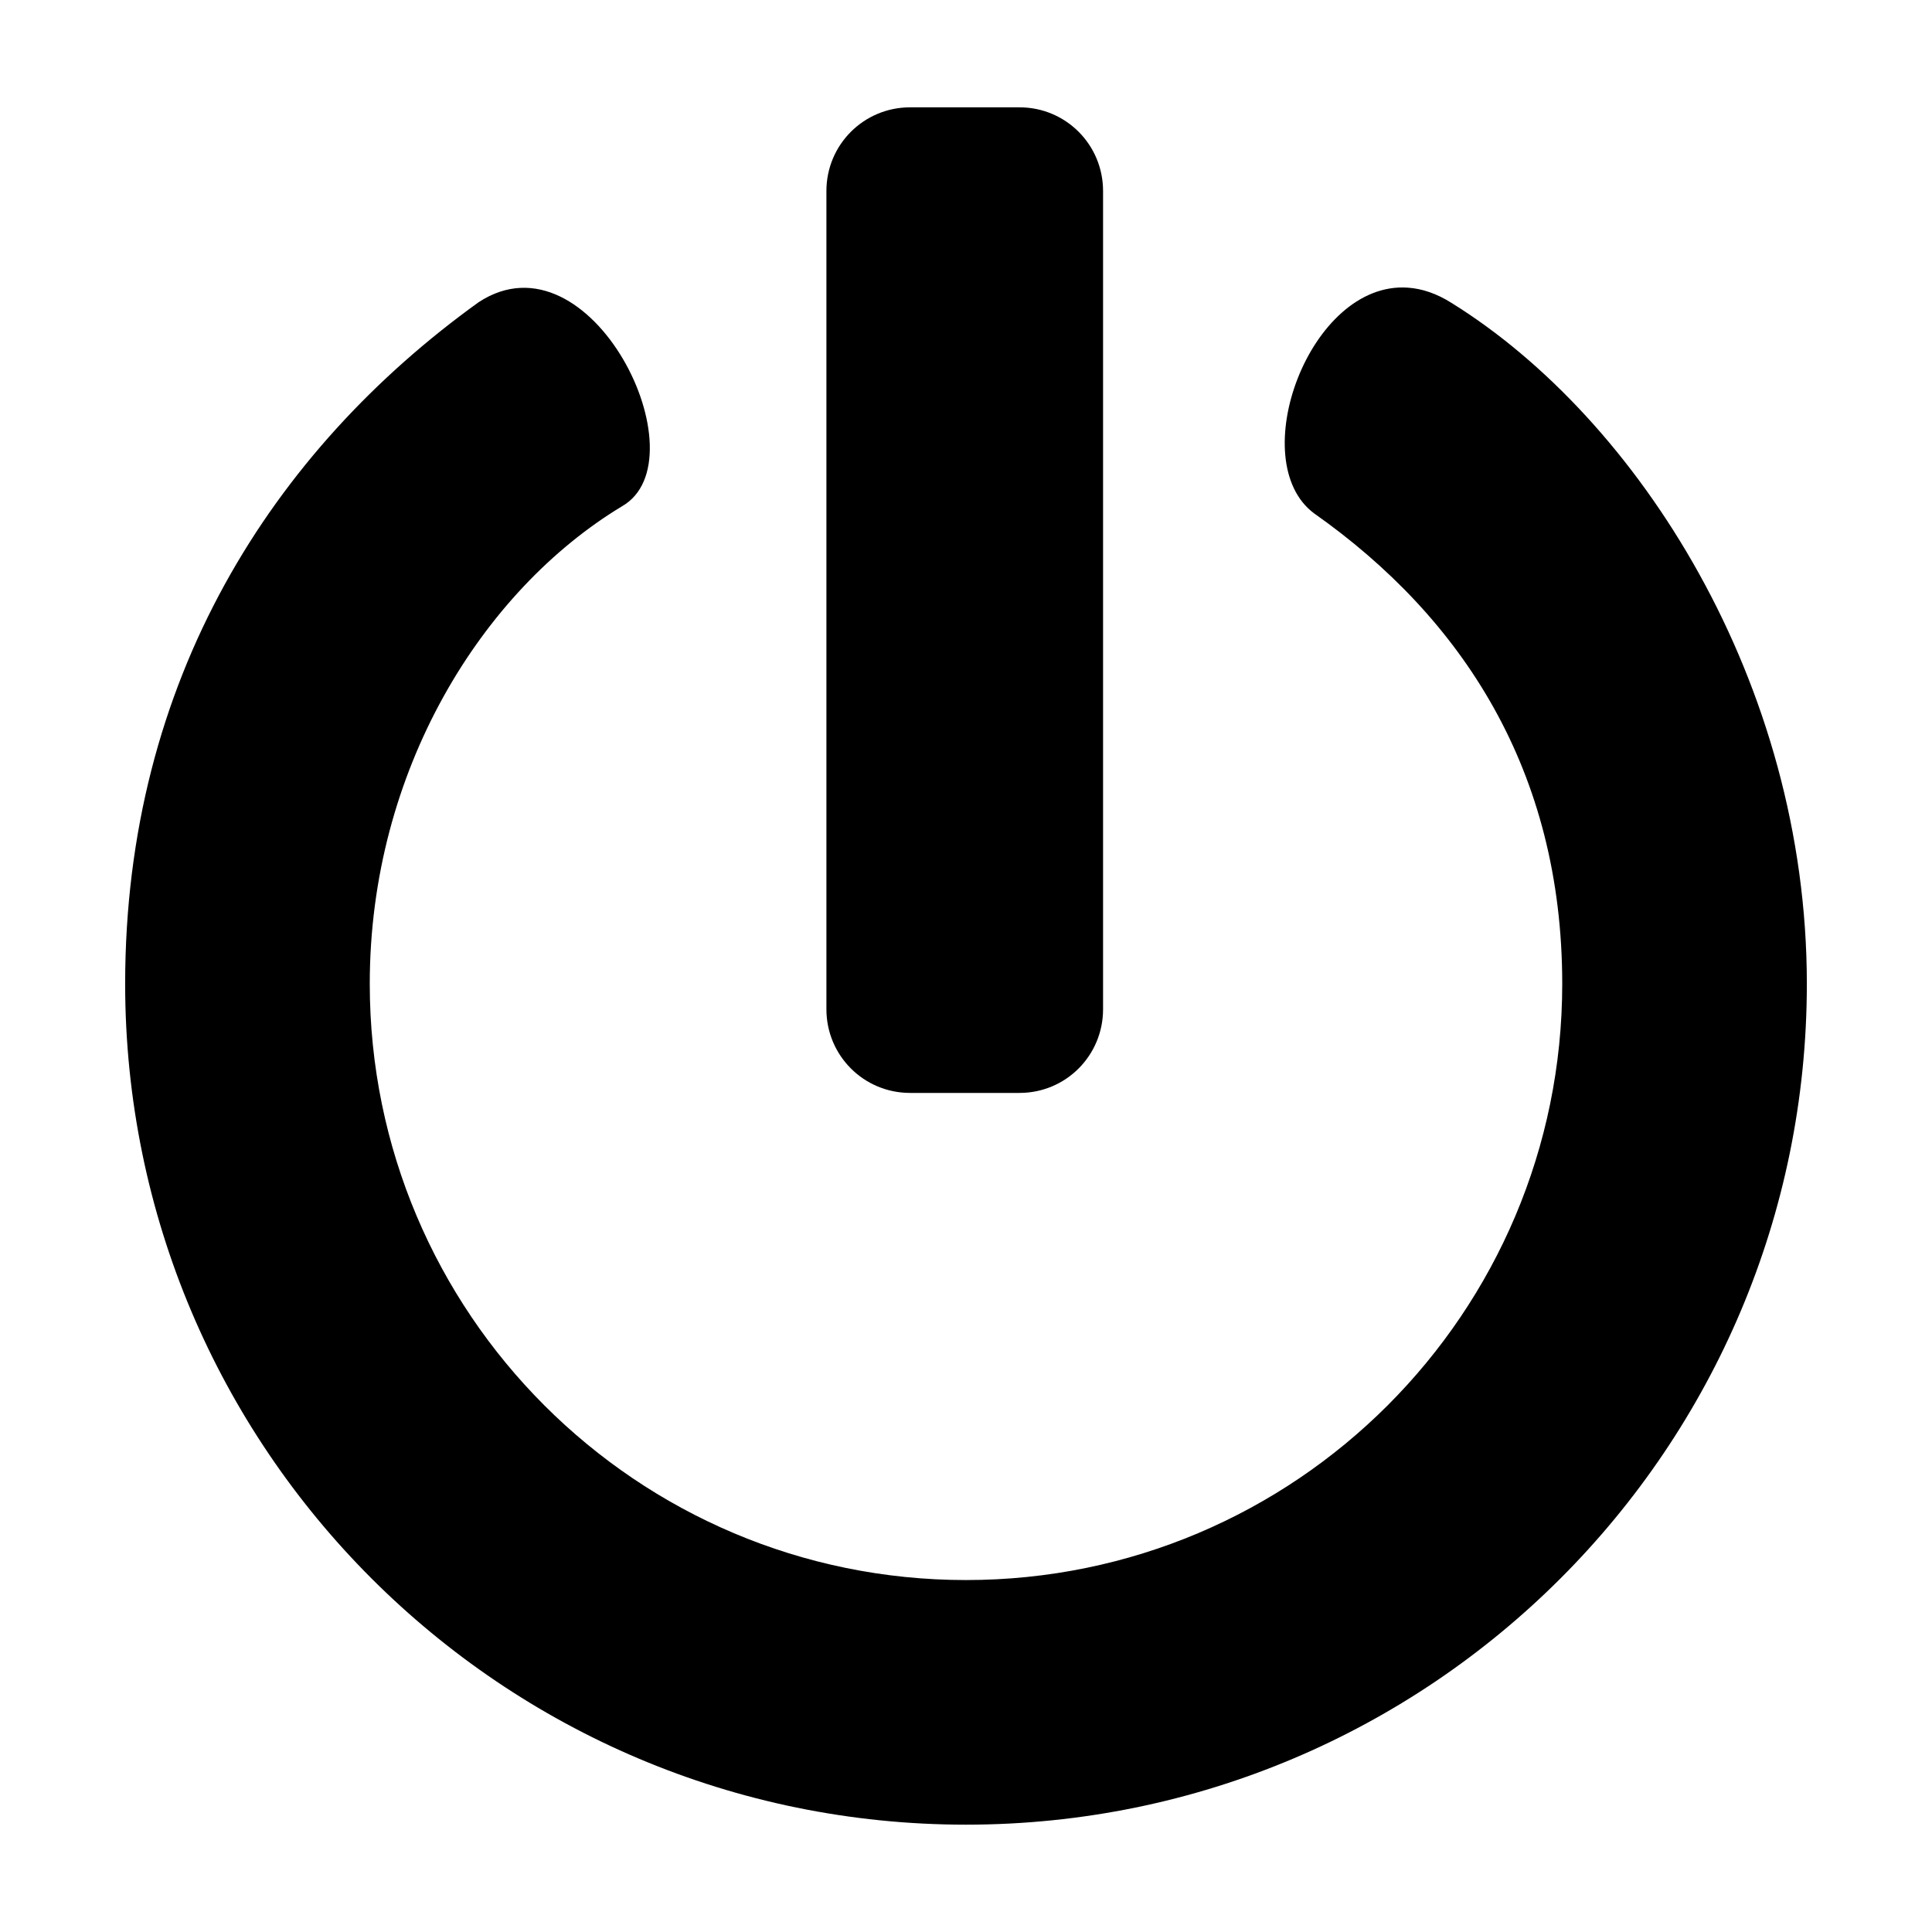
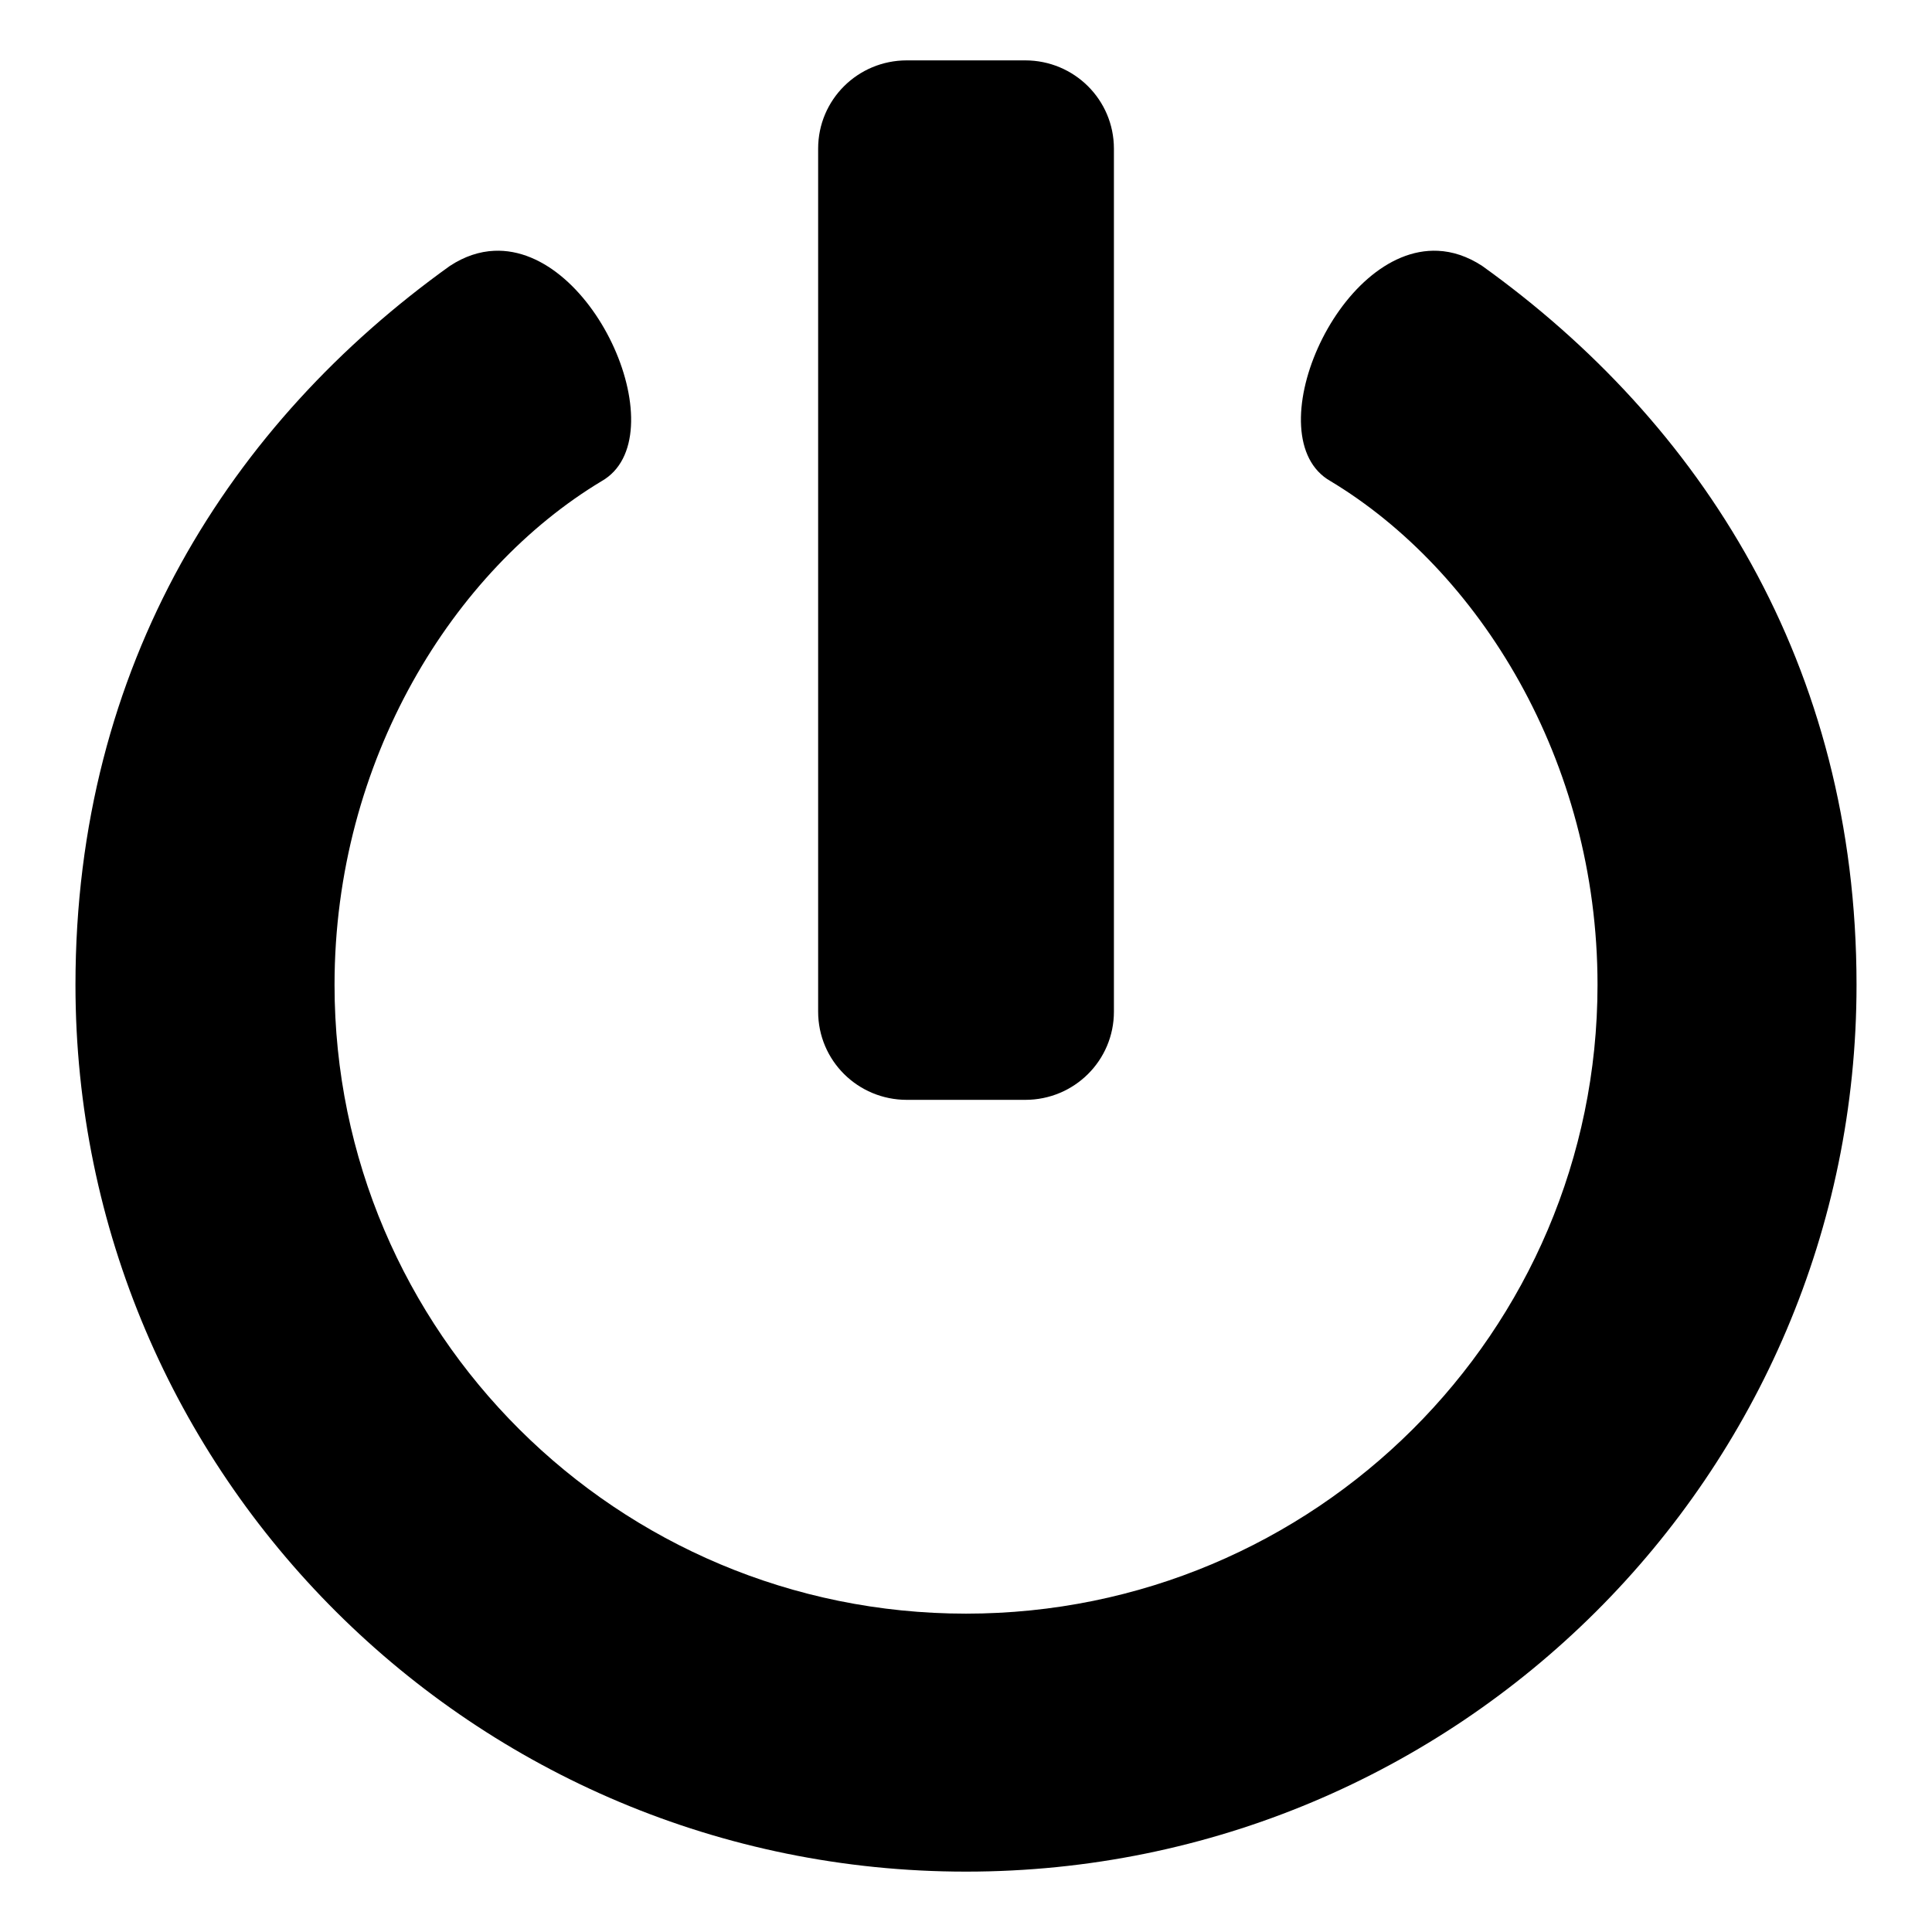
- <svg xmlns="http://www.w3.org/2000/svg" version="1.1" width="36" height="36">
-   <path d="m 16.958,2 c -0.863,0 -1.559,0.696 -1.559,1.559 V 18.806 c 0,0.863 0.696,1.559 1.559,1.559 h 2.039 c 0.863,0 1.557,-0.696 1.557,-1.559 V 3.559 c 0,-0.863 -0.694,-1.559 -1.557,-1.559 z m 9.274,3.36 c -1.833,-0.127 -3.056,3.235 -1.744,4.207 2.76,1.945 4.621,4.792 4.622,8.765 1.23e-4,6.136 -4.974,11.11 -11.11,11.11 C 11.864,29.442 6.89,24.468 6.89,18.332 6.89,14.359 8.983,11.008 11.59,9.434 13.108,8.565 11.014,4.257 8.919,5.631 5.074,8.398 2.333,12.672 2.332,18.332 2.333,26.985 9.347,34 18,34 26.653,34 33.667,26.985 33.668,18.332 33.667,12.722 30.527,7.805 27.048,5.645 26.767,5.467 26.494,5.378 26.232,5.36 Z" />
+ <svg xmlns="http://www.w3.org/2000/svg" width="32" height="32" version="1.1">
+   <path d="m 15.02,1 c -0.813,0 -1.469,0.652 -1.469,1.461 V 16.756 c 0,0.809 0.656,1.461 1.469,1.461 0.654,0 1.307,0 1.961,0 0.813,0 1.469,-0.652 1.469,-1.461 V 2.461 C 18.449,1.652 17.793,1 16.98,1 16.327,1 15.673,1 15.02,1 Z M 8.184,4.154 c -0.24,0.011 -0.486,0.089 -0.732,0.25 C 3.831,6.998 1.25,11.006 1.25,16.312 1.25,24.425 7.854,31 16,31 24.146,31 30.75,24.425 30.75,16.312 30.75,11.006 28.169,6.998 24.549,4.404 c -0.247,-0.161 -0.493,-0.239 -0.732,-0.25 -1.679,-0.079 -3.032,3.102 -1.781,3.814 2.454,1.476 4.424,4.619 4.424,8.344 C 26.459,22.065 21.776,26.727 16,26.727 10.224,26.727 5.541,22.065 5.541,16.312 5.541,12.588 7.511,9.444 9.965,7.969 11.216,7.256 9.863,4.076 8.184,4.154 Z" />
</svg>
